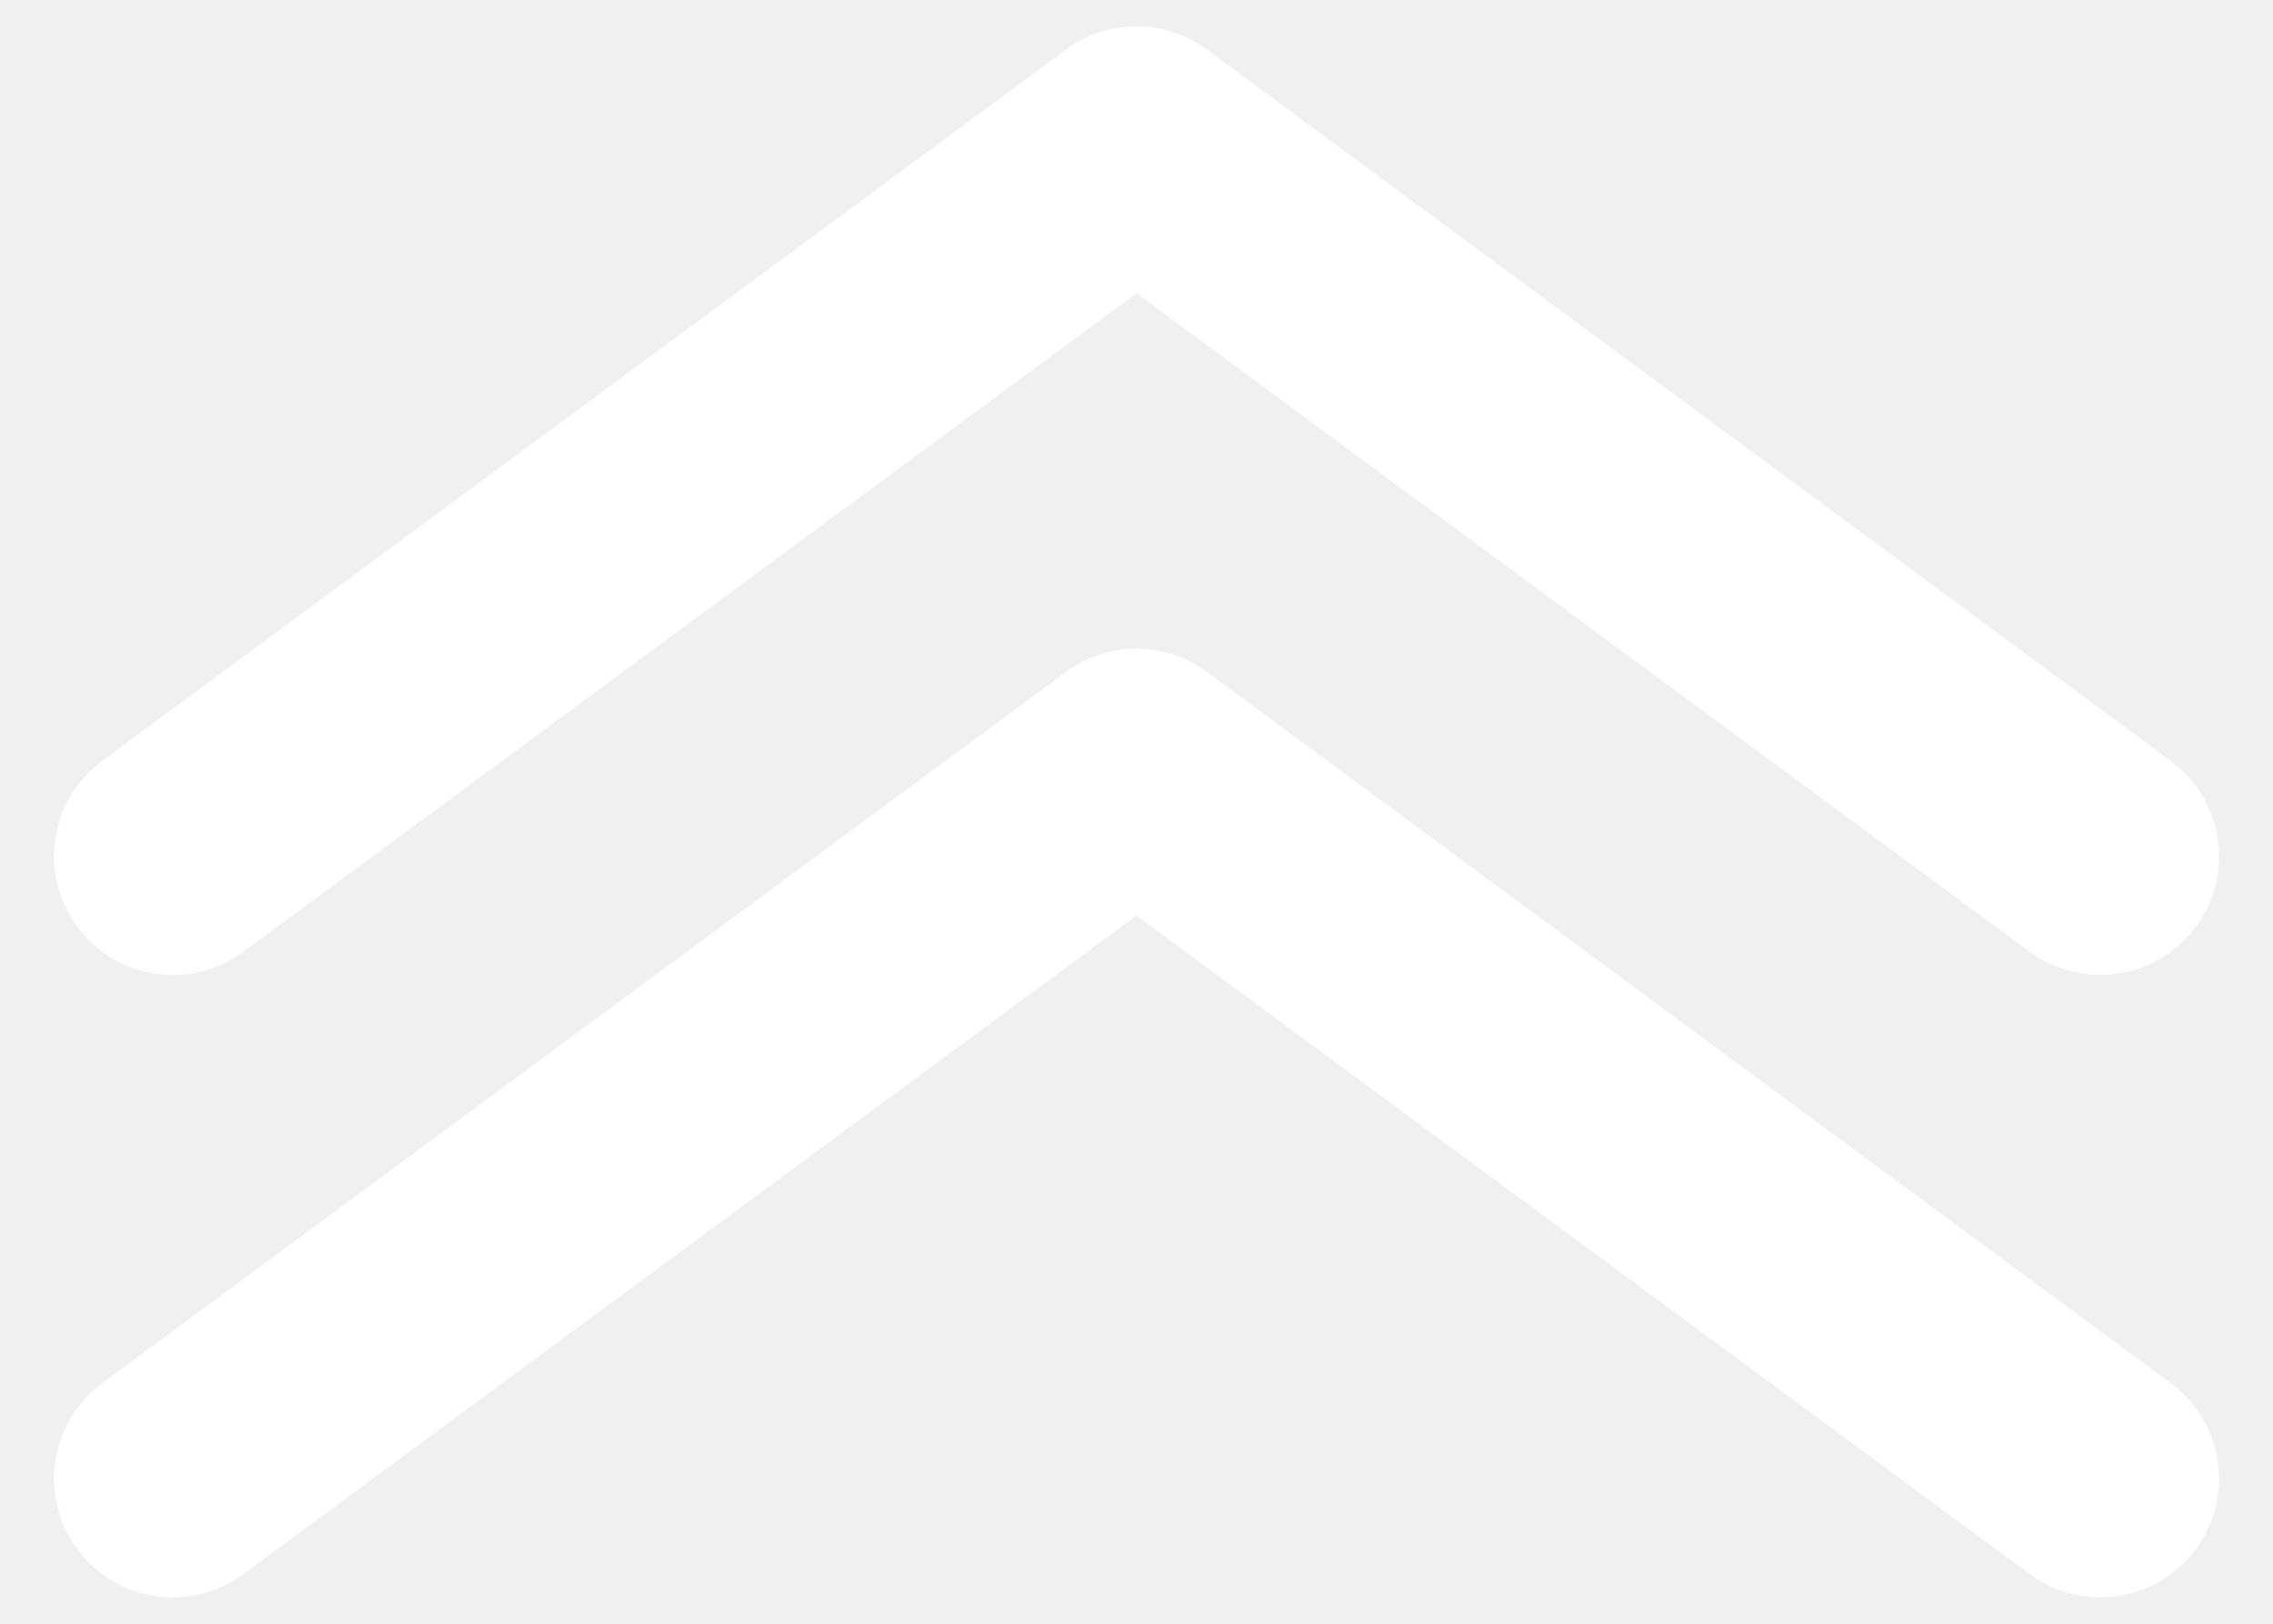
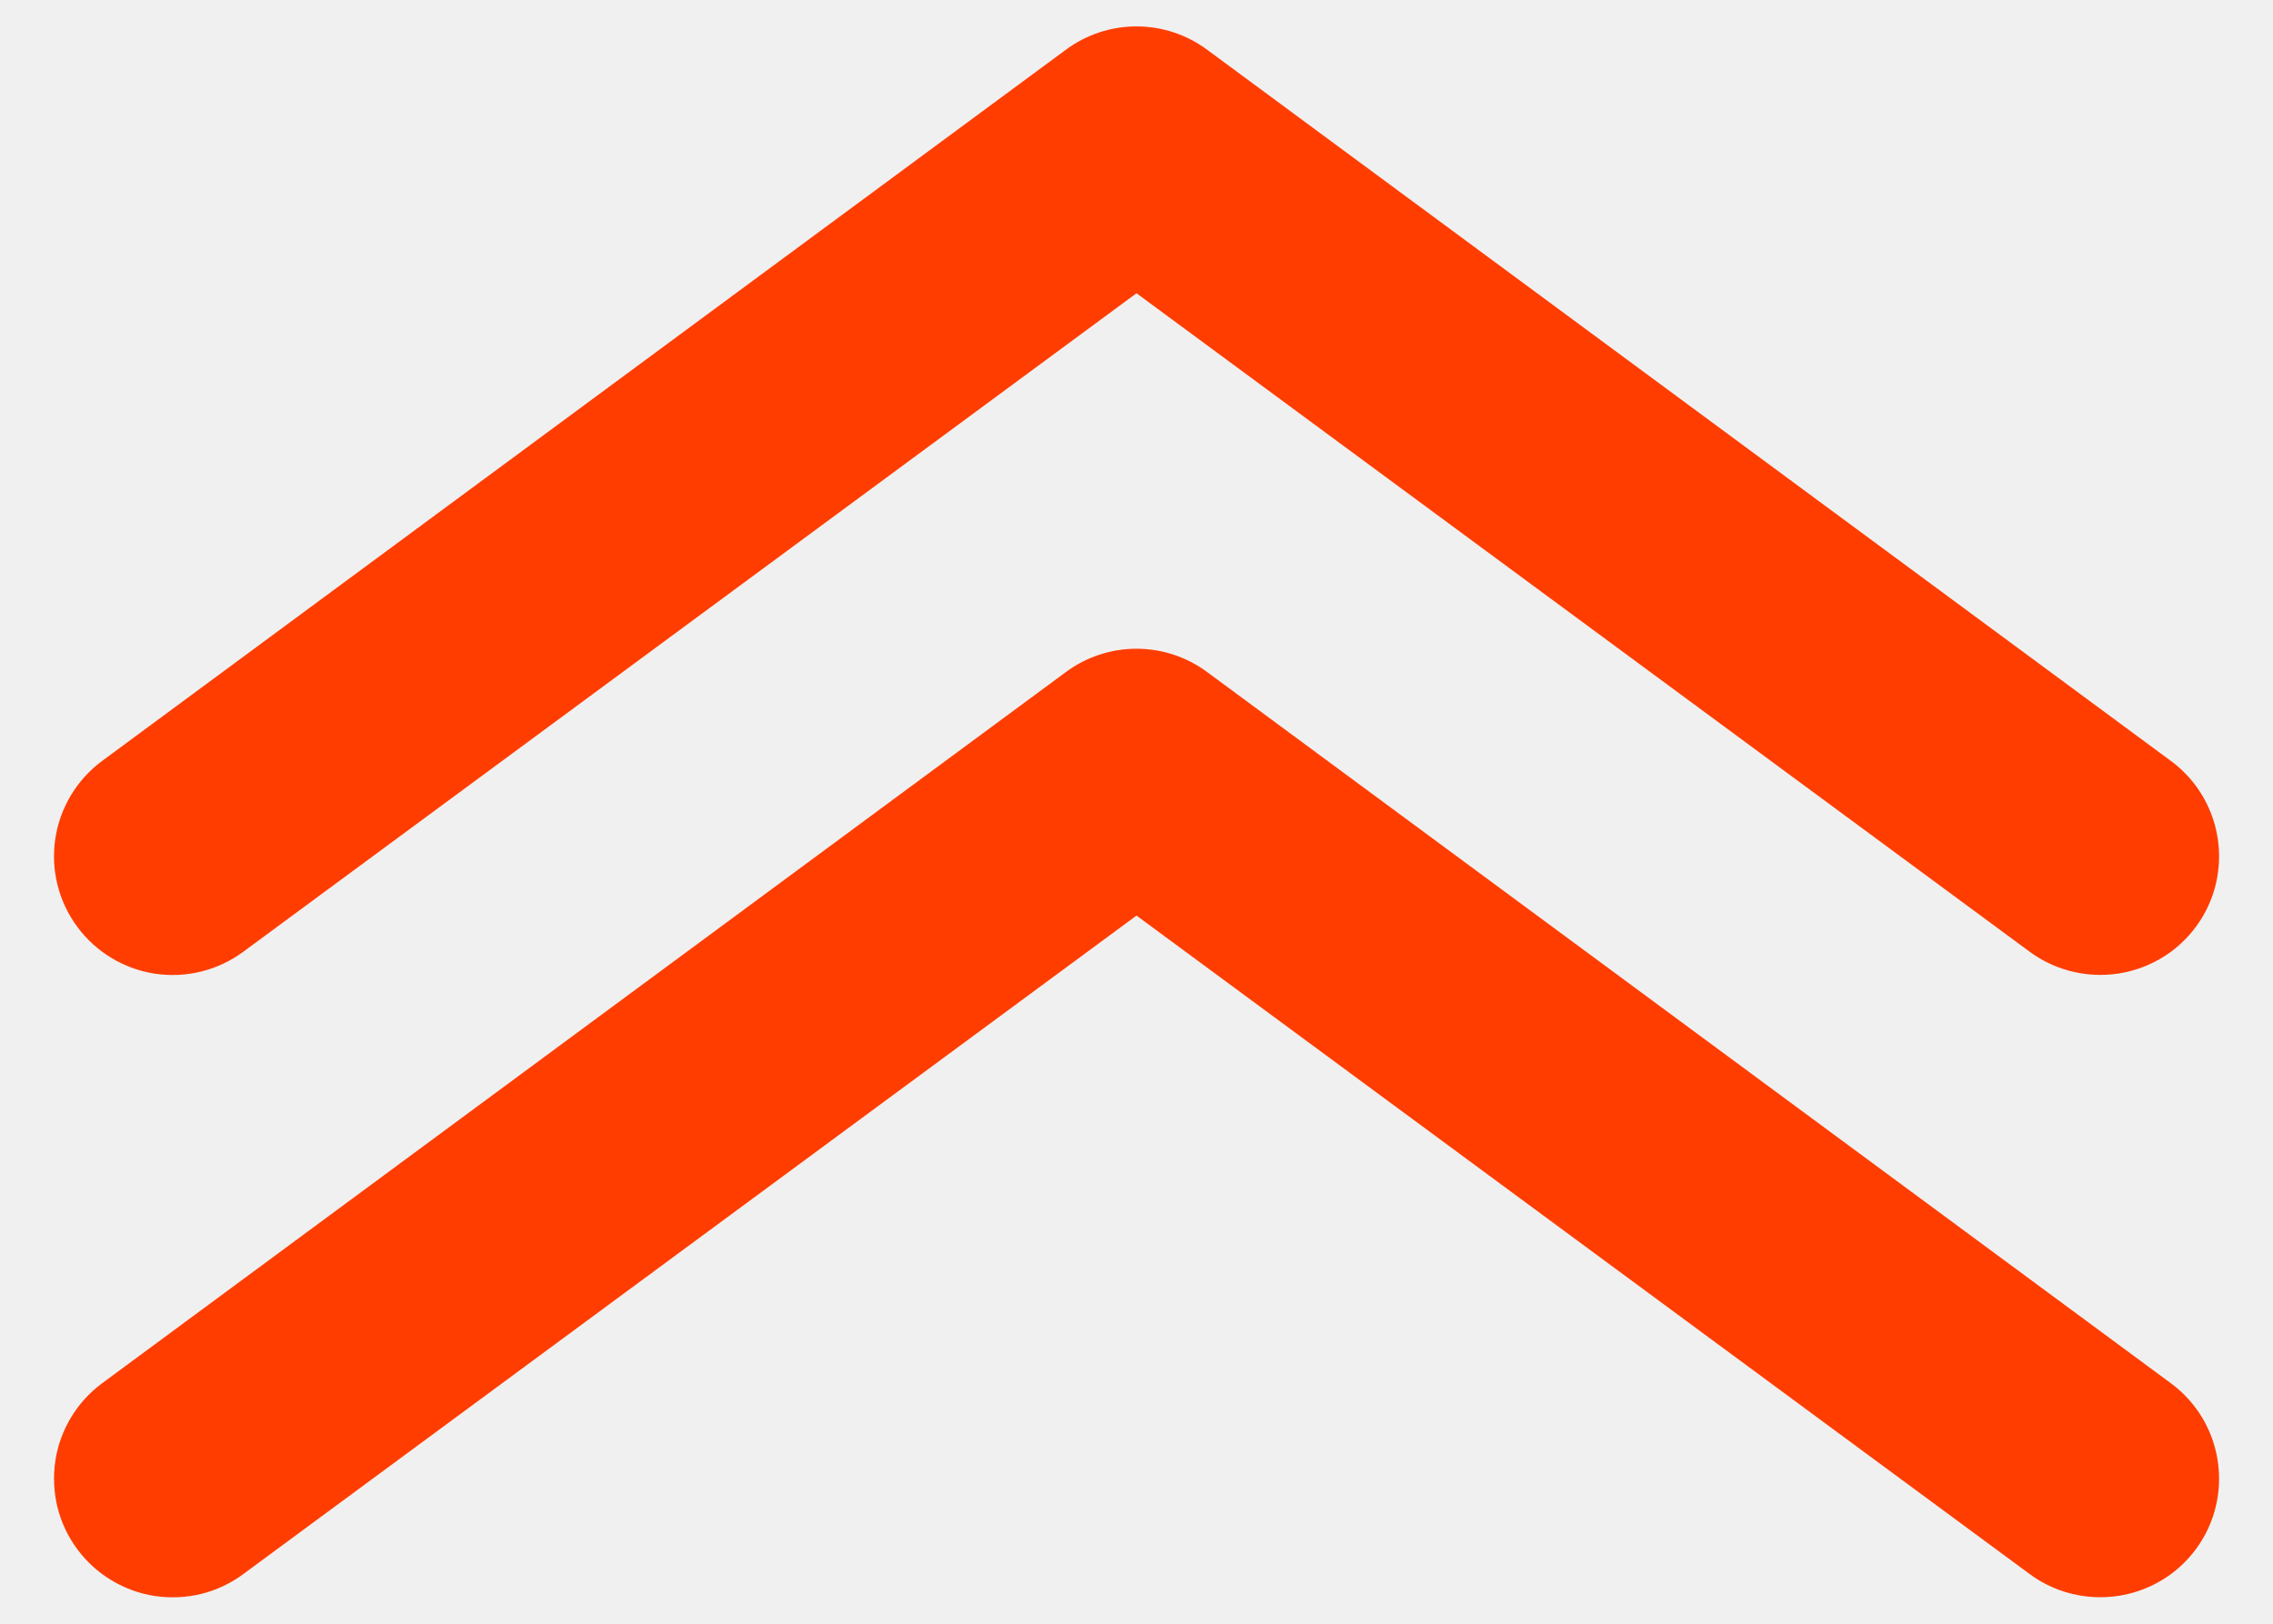
<svg xmlns="http://www.w3.org/2000/svg" width="21" height="15" viewBox="0 0 21 15" fill="none">
  <g clip-path="url(#clip0_156_1009)">
-     <path d="M19.404 14.755C19.17 14.755 18.941 14.681 18.752 14.541L10.5 8.458L2.248 14.541C2.132 14.627 2.001 14.689 1.861 14.724C1.721 14.758 1.576 14.765 1.433 14.744C1.291 14.723 1.154 14.673 1.031 14.599C0.907 14.525 0.799 14.427 0.714 14.311C0.628 14.196 0.566 14.064 0.531 13.924C0.497 13.785 0.49 13.64 0.511 13.497C0.554 13.21 0.71 12.951 0.944 12.778L9.848 6.208C10.037 6.068 10.265 5.993 10.5 5.993C10.735 5.993 10.963 6.068 11.152 6.208L20.056 12.778C20.242 12.915 20.38 13.107 20.45 13.327C20.52 13.547 20.519 13.784 20.447 14.003C20.375 14.222 20.235 14.413 20.048 14.548C19.86 14.683 19.635 14.755 19.404 14.755Z" fill="white" />
-     <path d="M19.404 9.006C19.17 9.006 18.941 8.931 18.752 8.792L10.5 2.709L2.248 8.792C2.014 8.965 1.721 9.038 1.433 8.995C1.146 8.952 0.887 8.796 0.714 8.562C0.541 8.328 0.468 8.036 0.511 7.748C0.554 7.461 0.71 7.202 0.944 7.029L9.848 0.459C10.037 0.319 10.265 0.244 10.5 0.244C10.735 0.244 10.963 0.319 11.152 0.459L20.056 7.029C20.242 7.166 20.38 7.358 20.45 7.578C20.52 7.798 20.519 8.034 20.447 8.254C20.375 8.473 20.235 8.663 20.048 8.799C19.86 8.934 19.635 9.006 19.404 9.006Z" fill="white" />
+     <path d="M19.404 14.755C19.17 14.755 18.941 14.681 18.752 14.541L10.5 8.458L2.248 14.541C2.132 14.627 2.001 14.689 1.861 14.724C1.721 14.758 1.576 14.765 1.433 14.744C1.291 14.723 1.154 14.673 1.031 14.599C0.907 14.525 0.799 14.427 0.714 14.311C0.628 14.196 0.566 14.064 0.531 13.924C0.497 13.785 0.49 13.64 0.511 13.497C0.554 13.21 0.71 12.951 0.944 12.778L9.848 6.208C10.037 6.068 10.265 5.993 10.5 5.993C10.735 5.993 10.963 6.068 11.152 6.208L20.056 12.778C20.242 12.915 20.38 13.107 20.45 13.327C20.52 13.547 20.519 13.784 20.447 14.003C20.375 14.222 20.235 14.413 20.048 14.548C19.86 14.683 19.635 14.755 19.404 14.755Z" fill="#FF3D00" />
+     <path d="M19.404 9.006C19.17 9.006 18.941 8.931 18.752 8.792L10.5 2.709L2.248 8.792C2.014 8.965 1.721 9.038 1.433 8.995C1.146 8.952 0.887 8.796 0.714 8.562C0.541 8.328 0.468 8.036 0.511 7.748C0.554 7.461 0.71 7.202 0.944 7.029L9.848 0.459C10.037 0.319 10.265 0.244 10.5 0.244C10.735 0.244 10.963 0.319 11.152 0.459L20.056 7.029C20.242 7.166 20.38 7.358 20.45 7.578C20.52 7.798 20.519 8.034 20.447 8.254C20.375 8.473 20.235 8.663 20.048 8.799C19.86 8.934 19.635 9.006 19.404 9.006Z" fill="#FF3D00" />
  </g>
  <defs>
    <clipPath id="clip0_156_1009">
      <rect width="20" height="14.51" fill="white" transform="translate(0.5 0.245102)" />
    </clipPath>
  </defs>
</svg>
